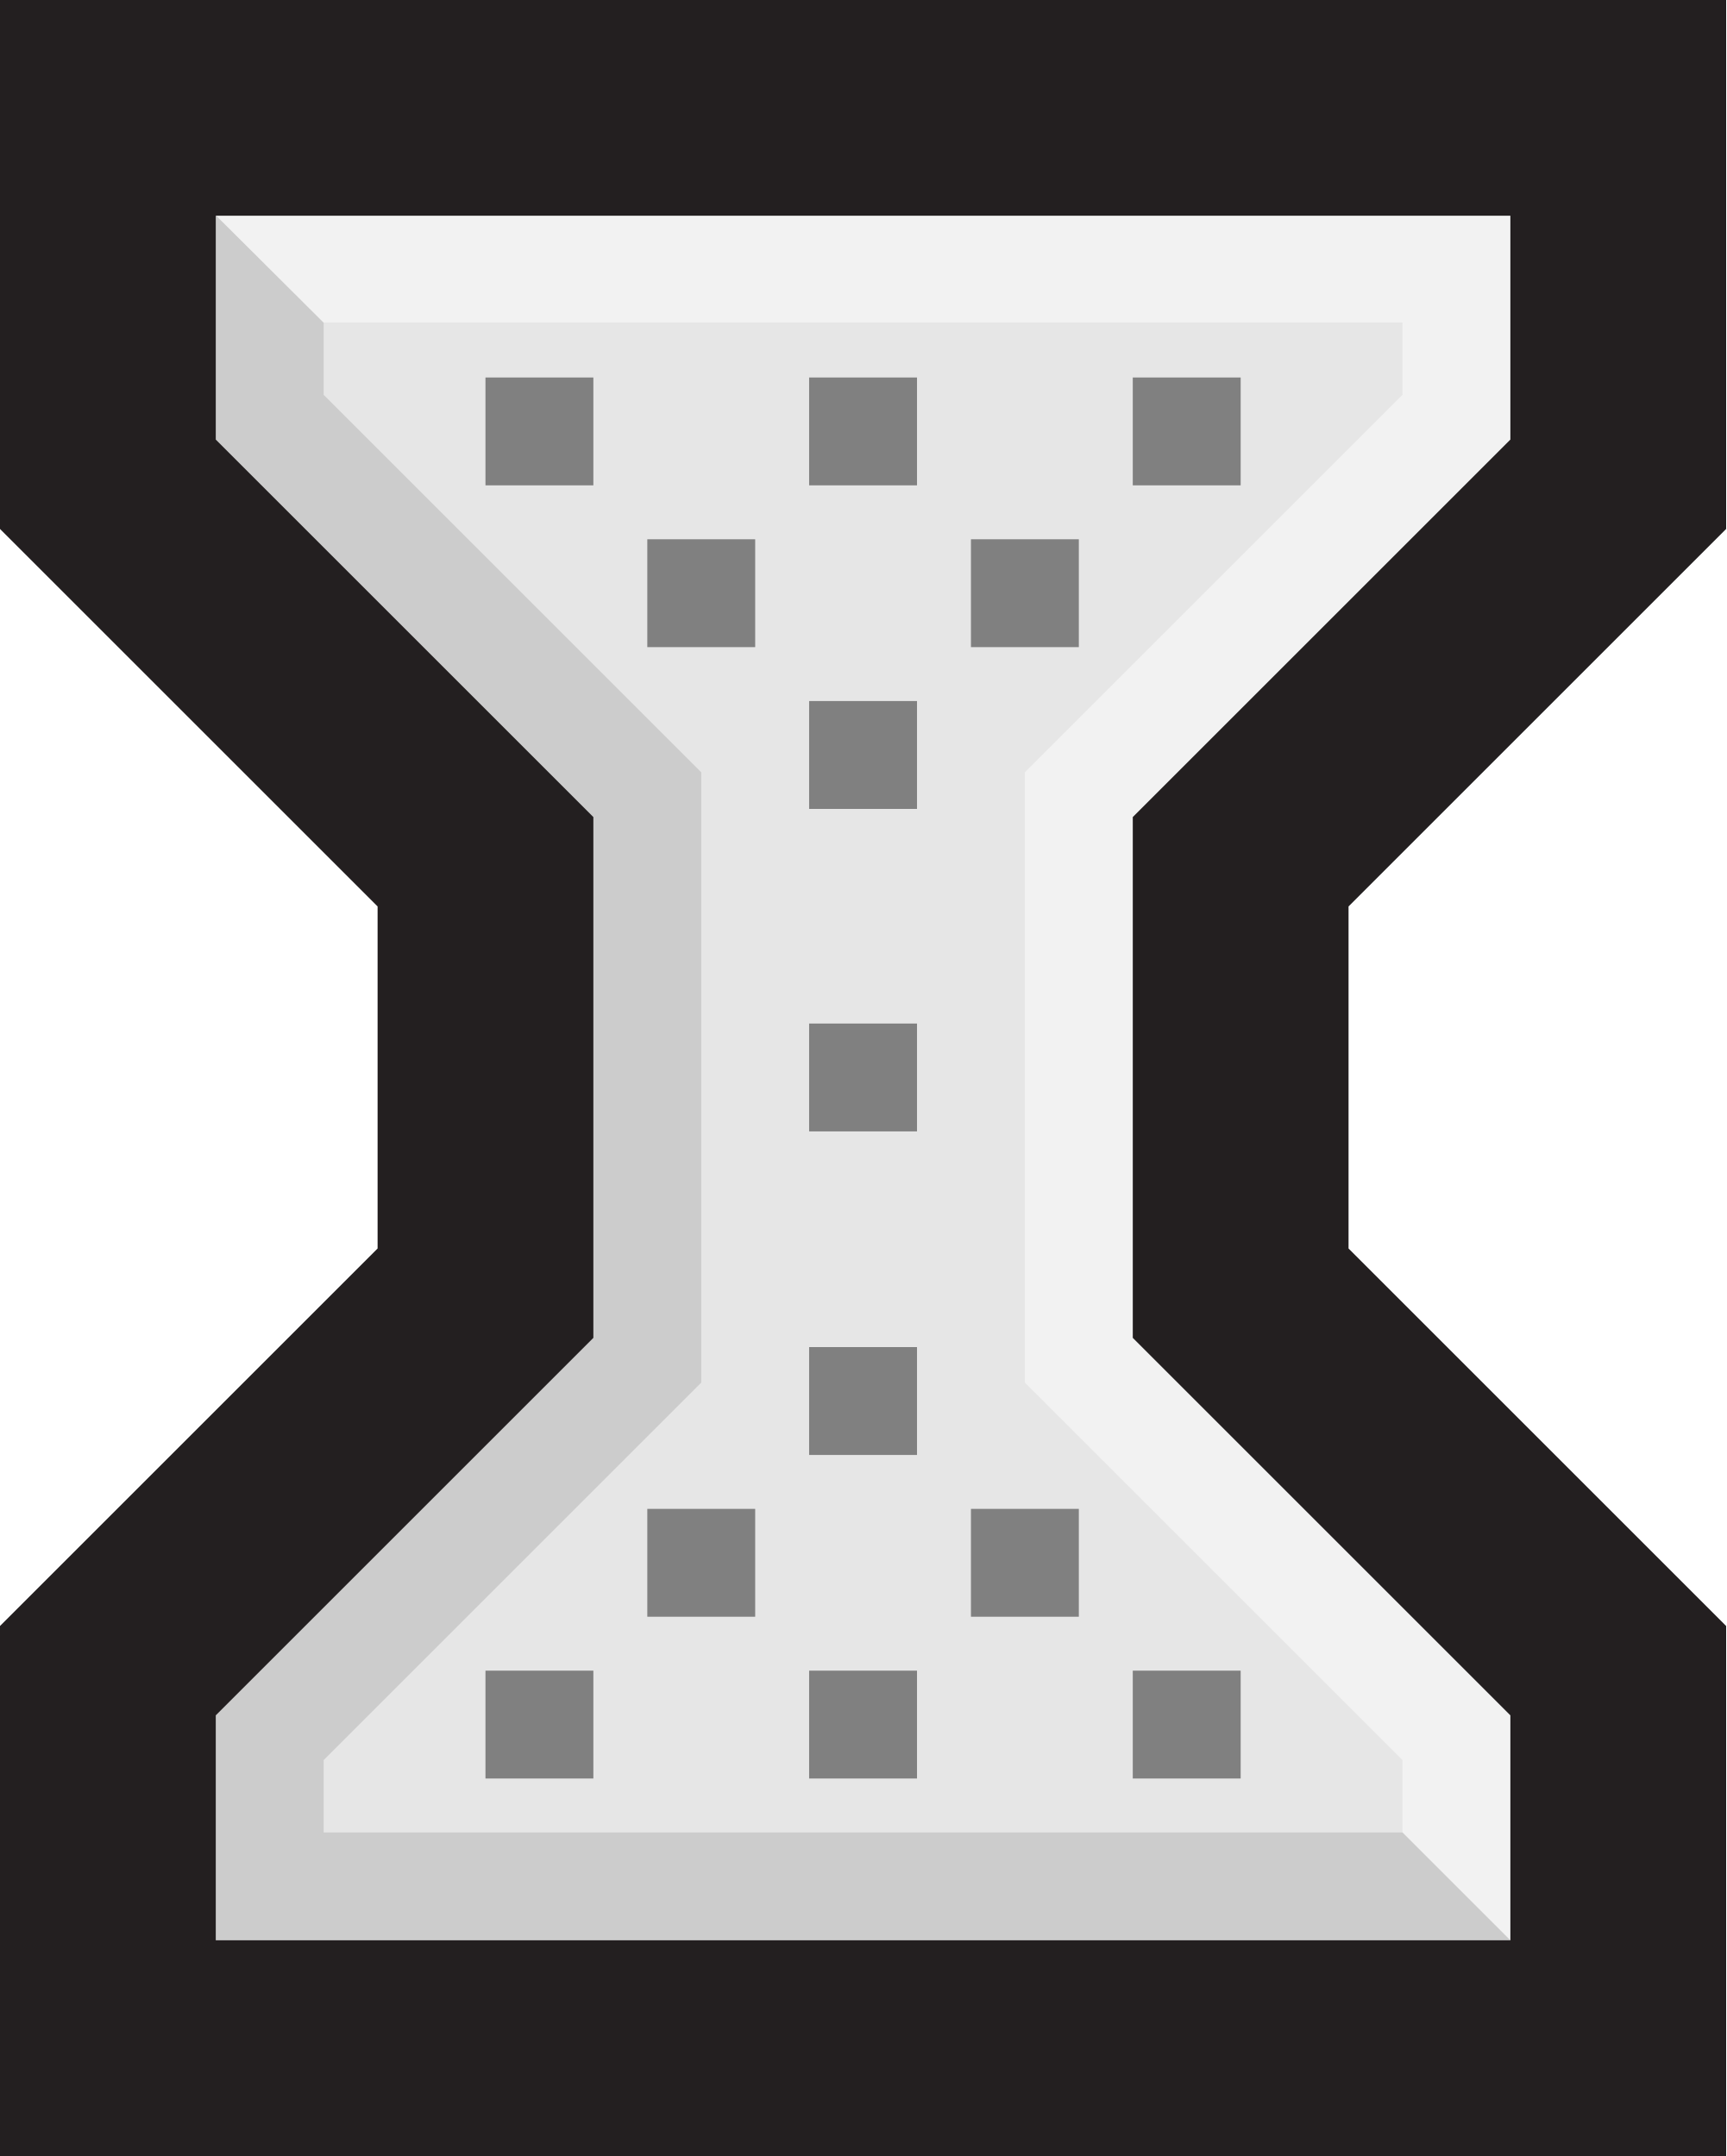
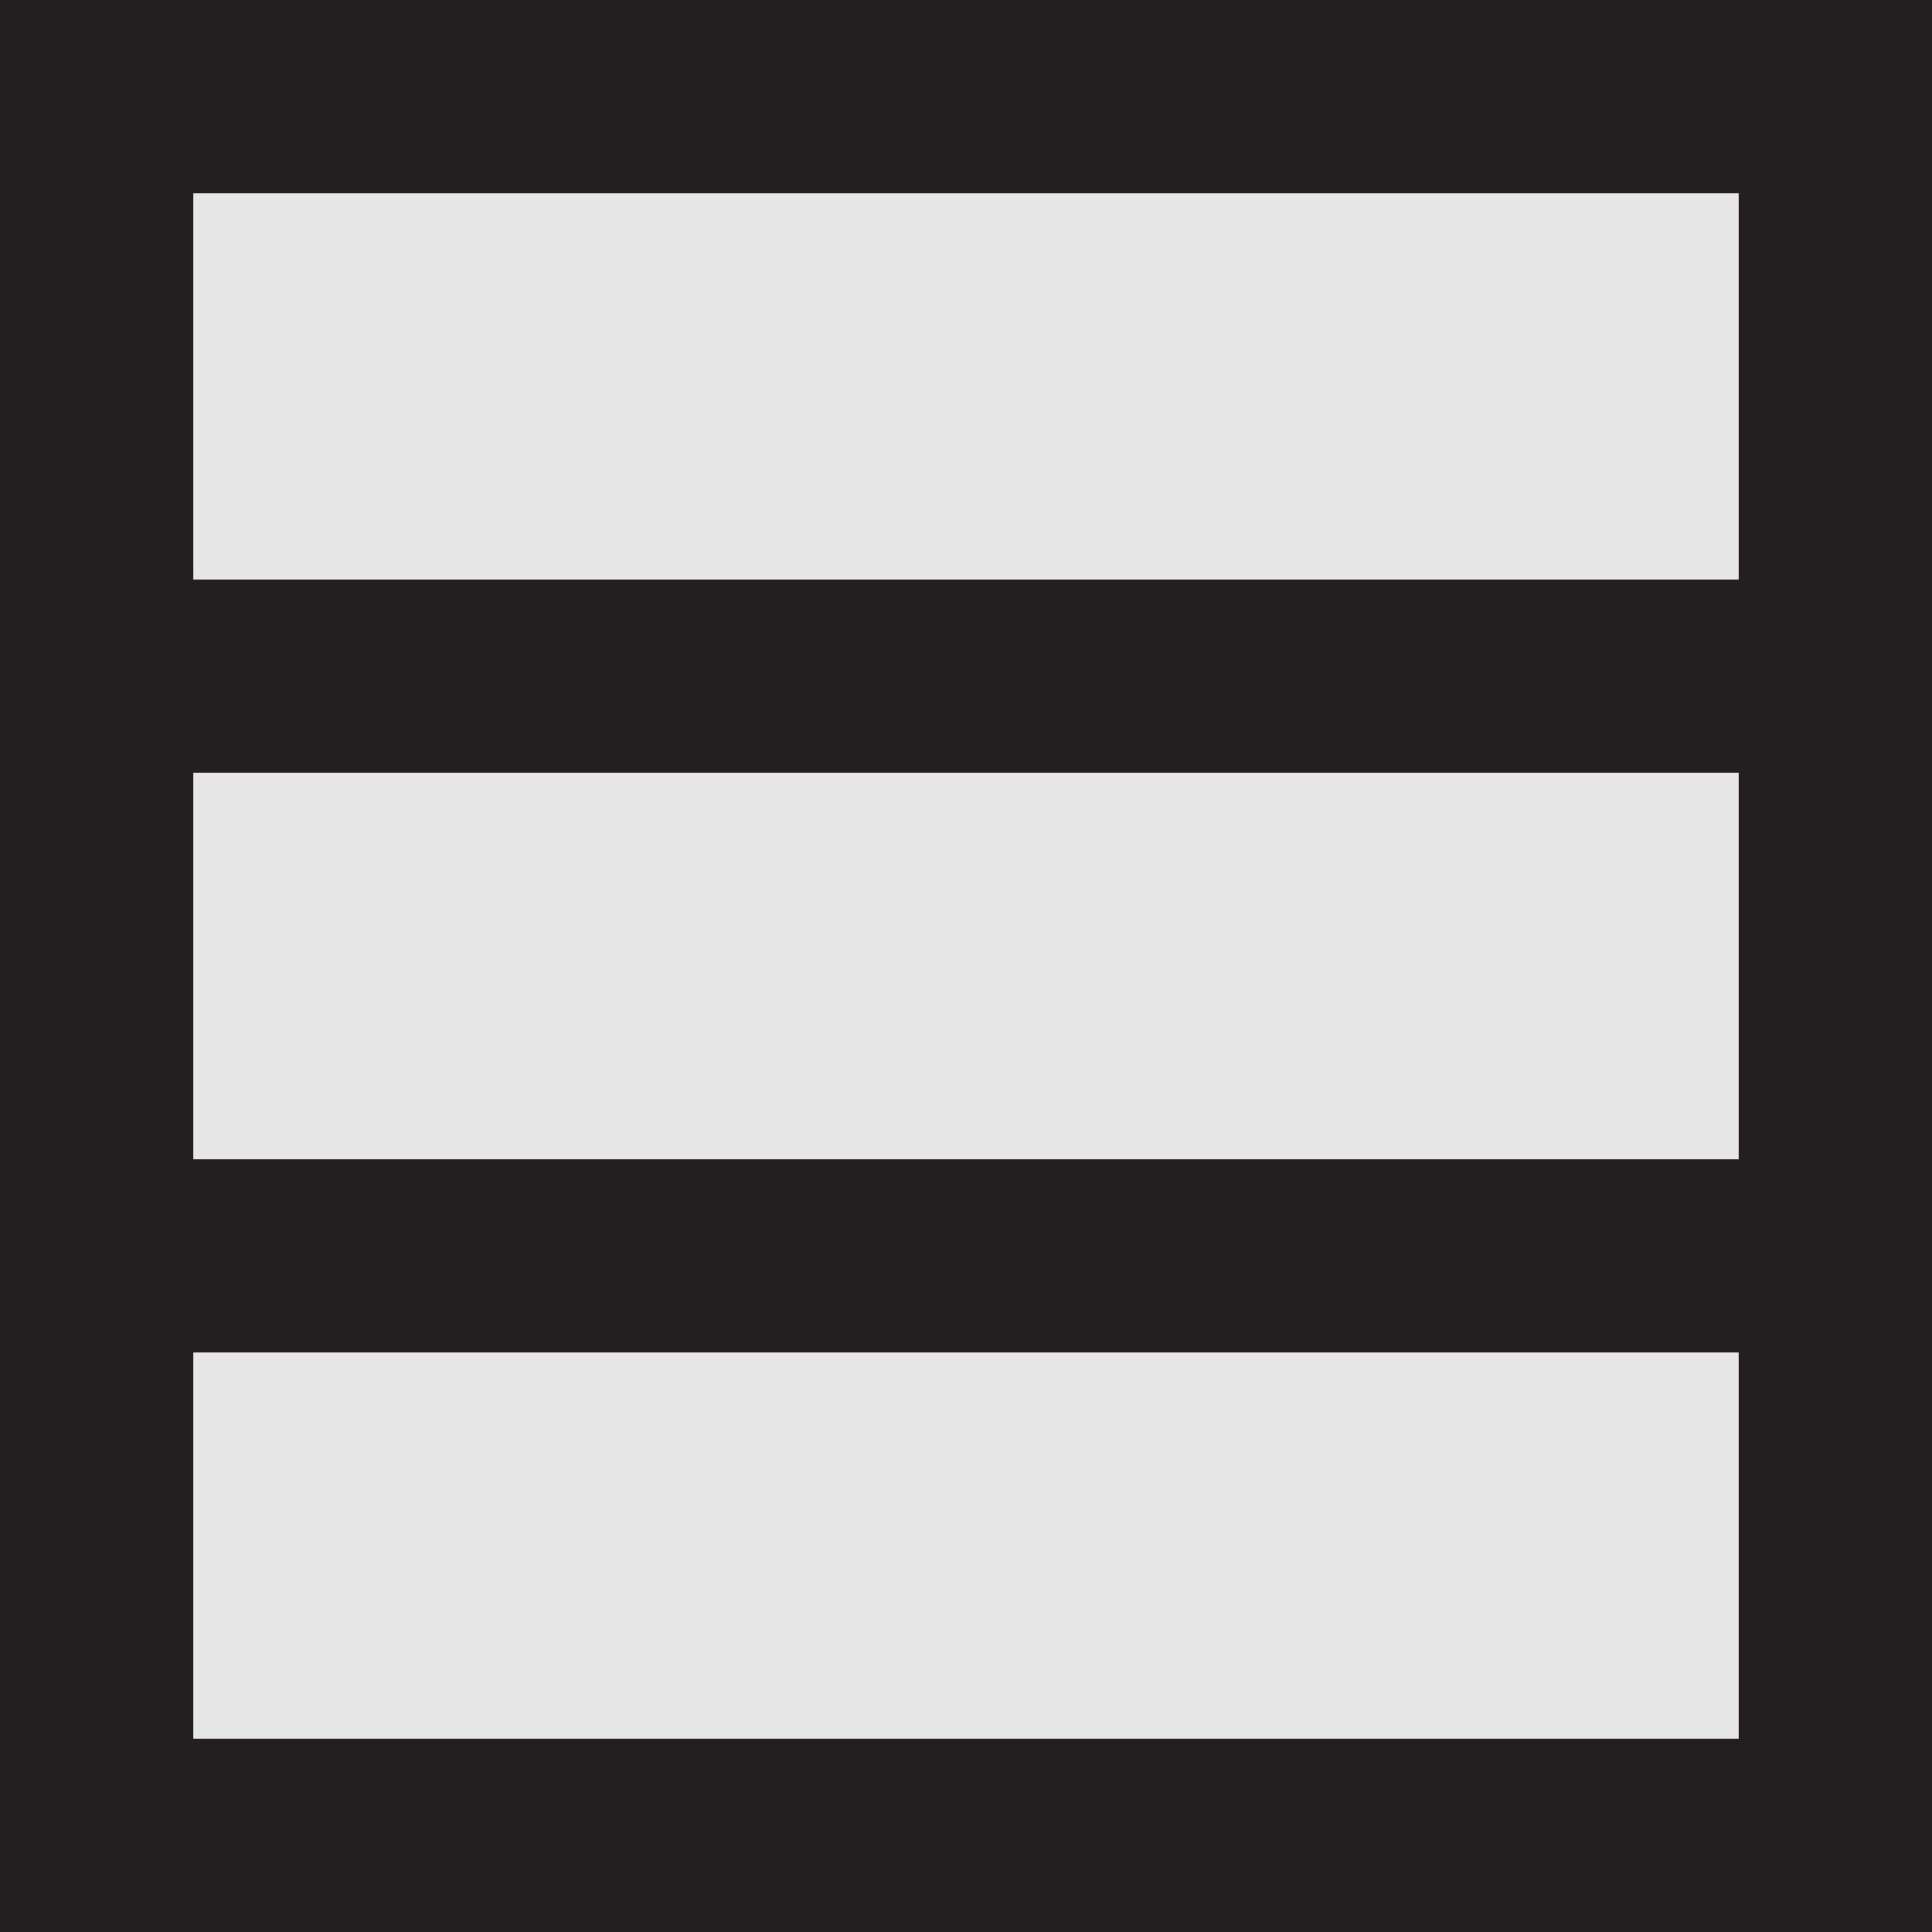
- <svg xmlns="http://www.w3.org/2000/svg" viewBox="0 0 32 39.98">
+ <svg xmlns="http://www.w3.org/2000/svg" class="loading-cursor" viewBox="0 0 40 40" style="width: 25px;   height: 25px;   position: absolute;   top: 0;   left: 0;">
  <defs>
-     <style>.cls-1,.cls-3,.cls-5,.cls-6{fill:none;}.cls-2{fill:#e6e6e6;}.cls-3{stroke:#f2f2f2;}.cls-3,.cls-5,.cls-6{stroke-miterlimit:10;stroke-width:4px;}.cls-4{clip-path:url(#clip-path);}.cls-5{stroke:#ccc;}.cls-6{stroke:#231f20;}.cls-7{fill:gray;}</style>
-     <clipPath id="clip-path">
-       <polygon class="cls-1" points="29 36.98 24 31.98 7 31.98 14 24.98 14 12.98 7 6.98 2 2 3 36.98 29 36.98" />
-     </clipPath>
+     <style>
+       .skeleton,
+       .skin {
+         fill: #e6e6e6;
+         stroke-miterlimit: 10;
+         stroke-width: 4px;
+       }
+ 
+       .skeleton {
+         stroke: #ccc;
+       }
+ 
+       .skin {
+         stroke: #231f20;
+       }
+ 
+       .bounding-box {
+         fill: none;
+       }
+     </style>
  </defs>
-   <g id="Layer_2" data-name="Layer 2">
-     <g id="Loading">
-       <g id="Frame">
-         <polygon class="cls-2" points="30 37.98 30 30.98 23 23.98 23 15.98 30 8.98 30 2 2 2 2 8.98 9 15.98 9 23.98 2 30.98 2 37.98 30 37.98" />
-         <g id="Light">
-           <polyline class="cls-3" points="28 37.98 28 31.81 21 24.81 21 15.15 28 8.15 28 3.98 4 3.98" />
-           <g class="cls-4">
-             <polyline class="cls-5" points="4 1.98 4 8.15 11 15.15 11 24.81 4 31.81 4 35.98 28 35.98" />
-           </g>
-         </g>
-         <polygon id="Stroke" class="cls-6" points="30 37.98 30 30.98 23 23.98 23 15.98 30 8.98 30 2 2 2 2 8.98 9 15.98 9 23.98 2 30.98 2 37.98 30 37.98" />
-       </g>
-       <rect class="cls-7" x="15" y="18.98" width="2" height="2" />
-       <rect class="cls-7" x="15" y="24.98" width="2" height="2" />
-       <rect class="cls-7" x="15" y="30.98" width="2" height="2" />
-       <rect class="cls-7" x="9" y="30.98" width="2" height="2" />
-       <rect class="cls-7" x="21" y="30.98" width="2" height="2" />
-       <rect class="cls-7" x="12" y="27.98" width="2" height="2" />
-       <rect class="cls-7" x="18" y="27.98" width="2" height="2" />
-       <rect class="cls-7" x="15" y="13" width="2" height="2" />
-       <rect class="cls-7" x="15" y="7" width="2" height="2" />
-       <rect class="cls-7" x="9" y="7" width="2" height="2" />
-       <rect class="cls-7" x="21" y="7" width="2" height="2" />
-       <rect class="cls-7" x="12" y="10" width="2" height="2" />
-       <rect class="cls-7" x="18" y="10" width="2" height="2" />
+   <g>
+     <g>
+       <rect class="skeleton" x="2" y="2" width="36" height="12" />
+       <rect class="skeleton" x="2" y="14" width="36" height="12" />
+       <rect class="skeleton" x="2" y="26" width="36" height="12" />
+     </g>
+     <g>
+       <rect class="skin" x="2" y="2" width="36" height="12">
+         <animate begin="0" attributeName="x" values="2;2;2;38;2" dur="2s" keyTimes="0;0.2;0.4;0.6;1" repeatCount="indefinite" keySplines="0.35 0 0.08 0.99 ; 0.35 0 0.08 0.99 ; 0.35 0 0.08 0.99 ; 0.35 0 0.08 0.99 " calcMode="spline" />
+         <animate begin="0" attributeName="width" values="0;36;36;0;0" dur="2s" keyTimes="0;0.2;0.4;0.6;1" repeatCount="indefinite" keySplines="0.35 0 0.08 0.99 ; 0.35 0 0.08 0.99 ; 0.35 0 0.08 0.99 ; 0.35 0 0.08 0.99 " calcMode="spline" />
+       </rect>
+       <rect class="skin" x="2" y="14" width="36" height="12">
+         <animate begin="0.25" attributeName="x" values="2;2;2;38;2" dur="2s" keyTimes="0;0.2;0.4;0.6;1" repeatCount="indefinite" keySplines="0.35 0 0.08 0.99 ; 0.35 0 0.08 0.99 ; 0.35 0 0.08 0.99 ; 0.35 0 0.08 0.99 " calcMode="spline" />
+         <animate begin="0.25" attributeName="width" values="0;36;36;0;0" dur="2s" keyTimes="0;0.2;0.4;0.6;1" repeatCount="indefinite" keySplines="0.35 0 0.08 0.99 ; 0.35 0 0.08 0.99 ; 0.35 0 0.08 0.99 ; 0.35 0 0.08 0.99 " calcMode="spline" />
+       </rect>
+       <rect class="skin" x="2" y="26" width="36" height="12">
+         <animate begin="0.45" attributeName="x" values="2;2;2;38;2" dur="2s" keyTimes="0;0.2;0.4;0.6;1" repeatCount="indefinite" keySplines="0.35 0 0.08 0.99 ; 0.35 0 0.08 0.99 ; 0.35 0 0.08 0.99 ; 0.35 0 0.08 0.99 " calcMode="spline" />
+         <animate begin="0.45" attributeName="width" values="0;36;36;0;0" dur="2s" keyTimes="0;0.2;0.4;0.6;1" repeatCount="indefinite" keySplines="0.35 0 0.08 0.99 ; 0.35 0 0.08 0.99 ; 0.35 0 0.08 0.99 ; 0.35 0 0.08 0.99 " calcMode="spline" />
+       </rect>
    </g>
  </g>
</svg>
